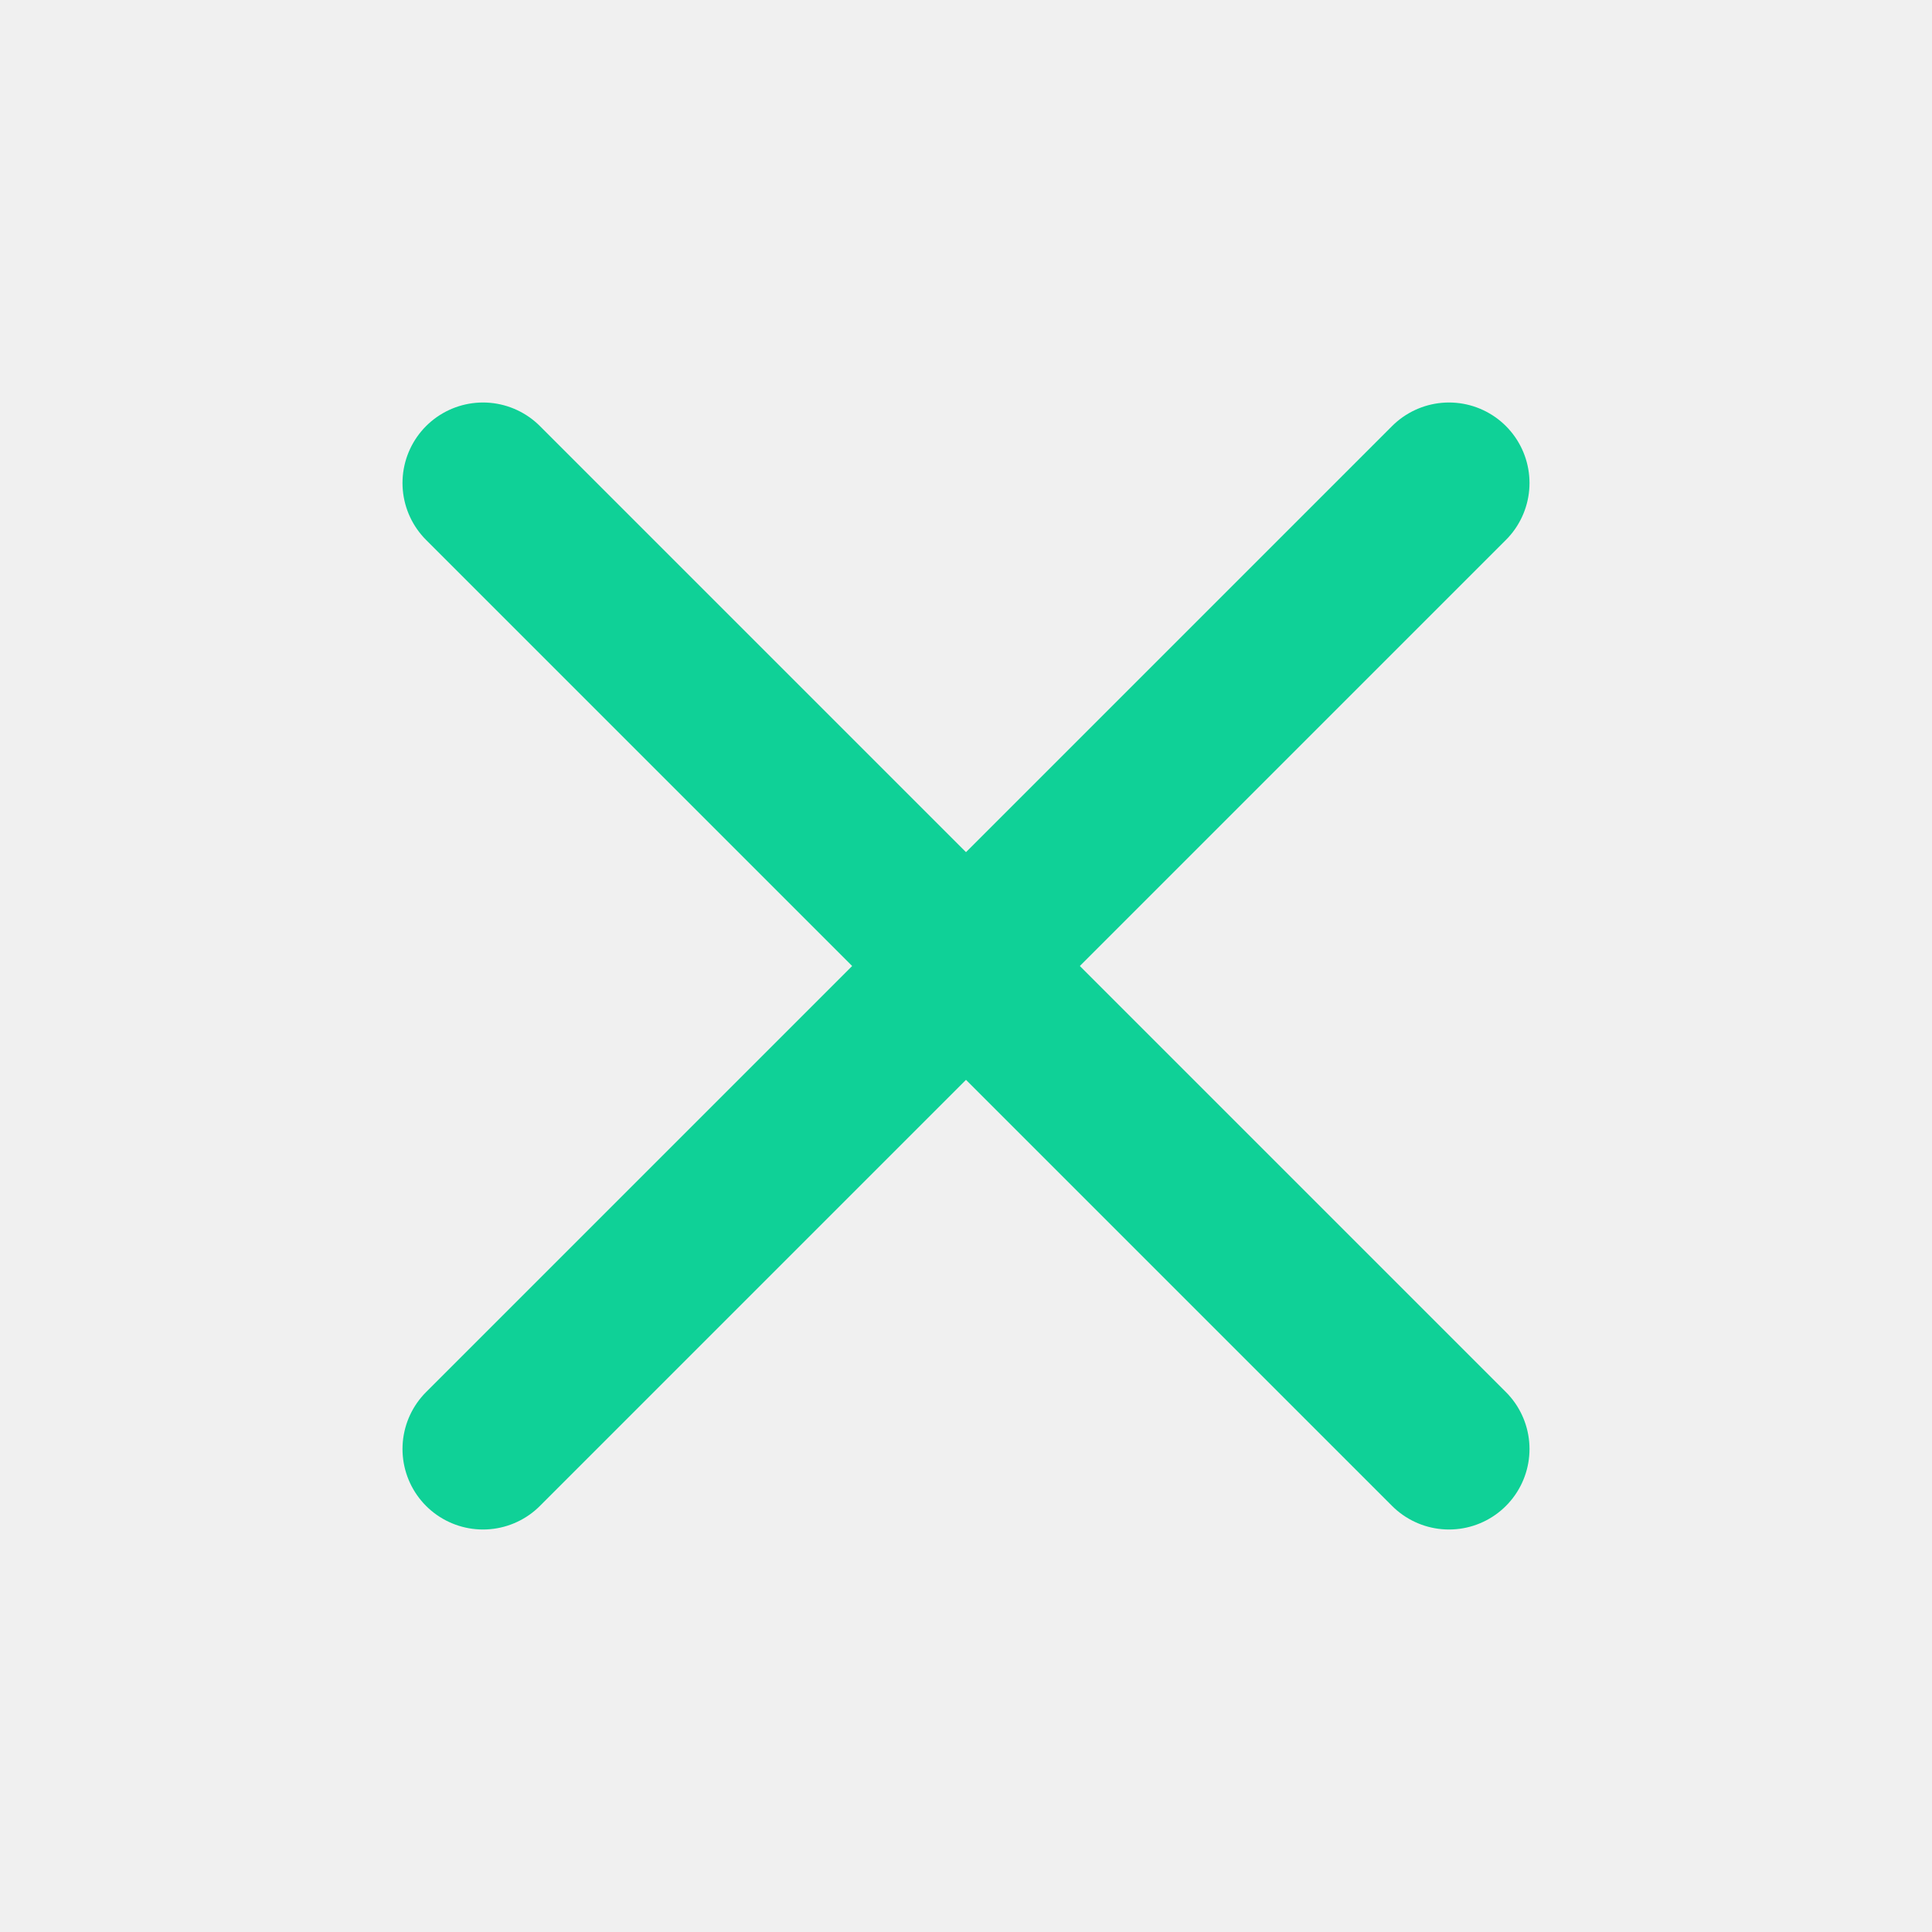
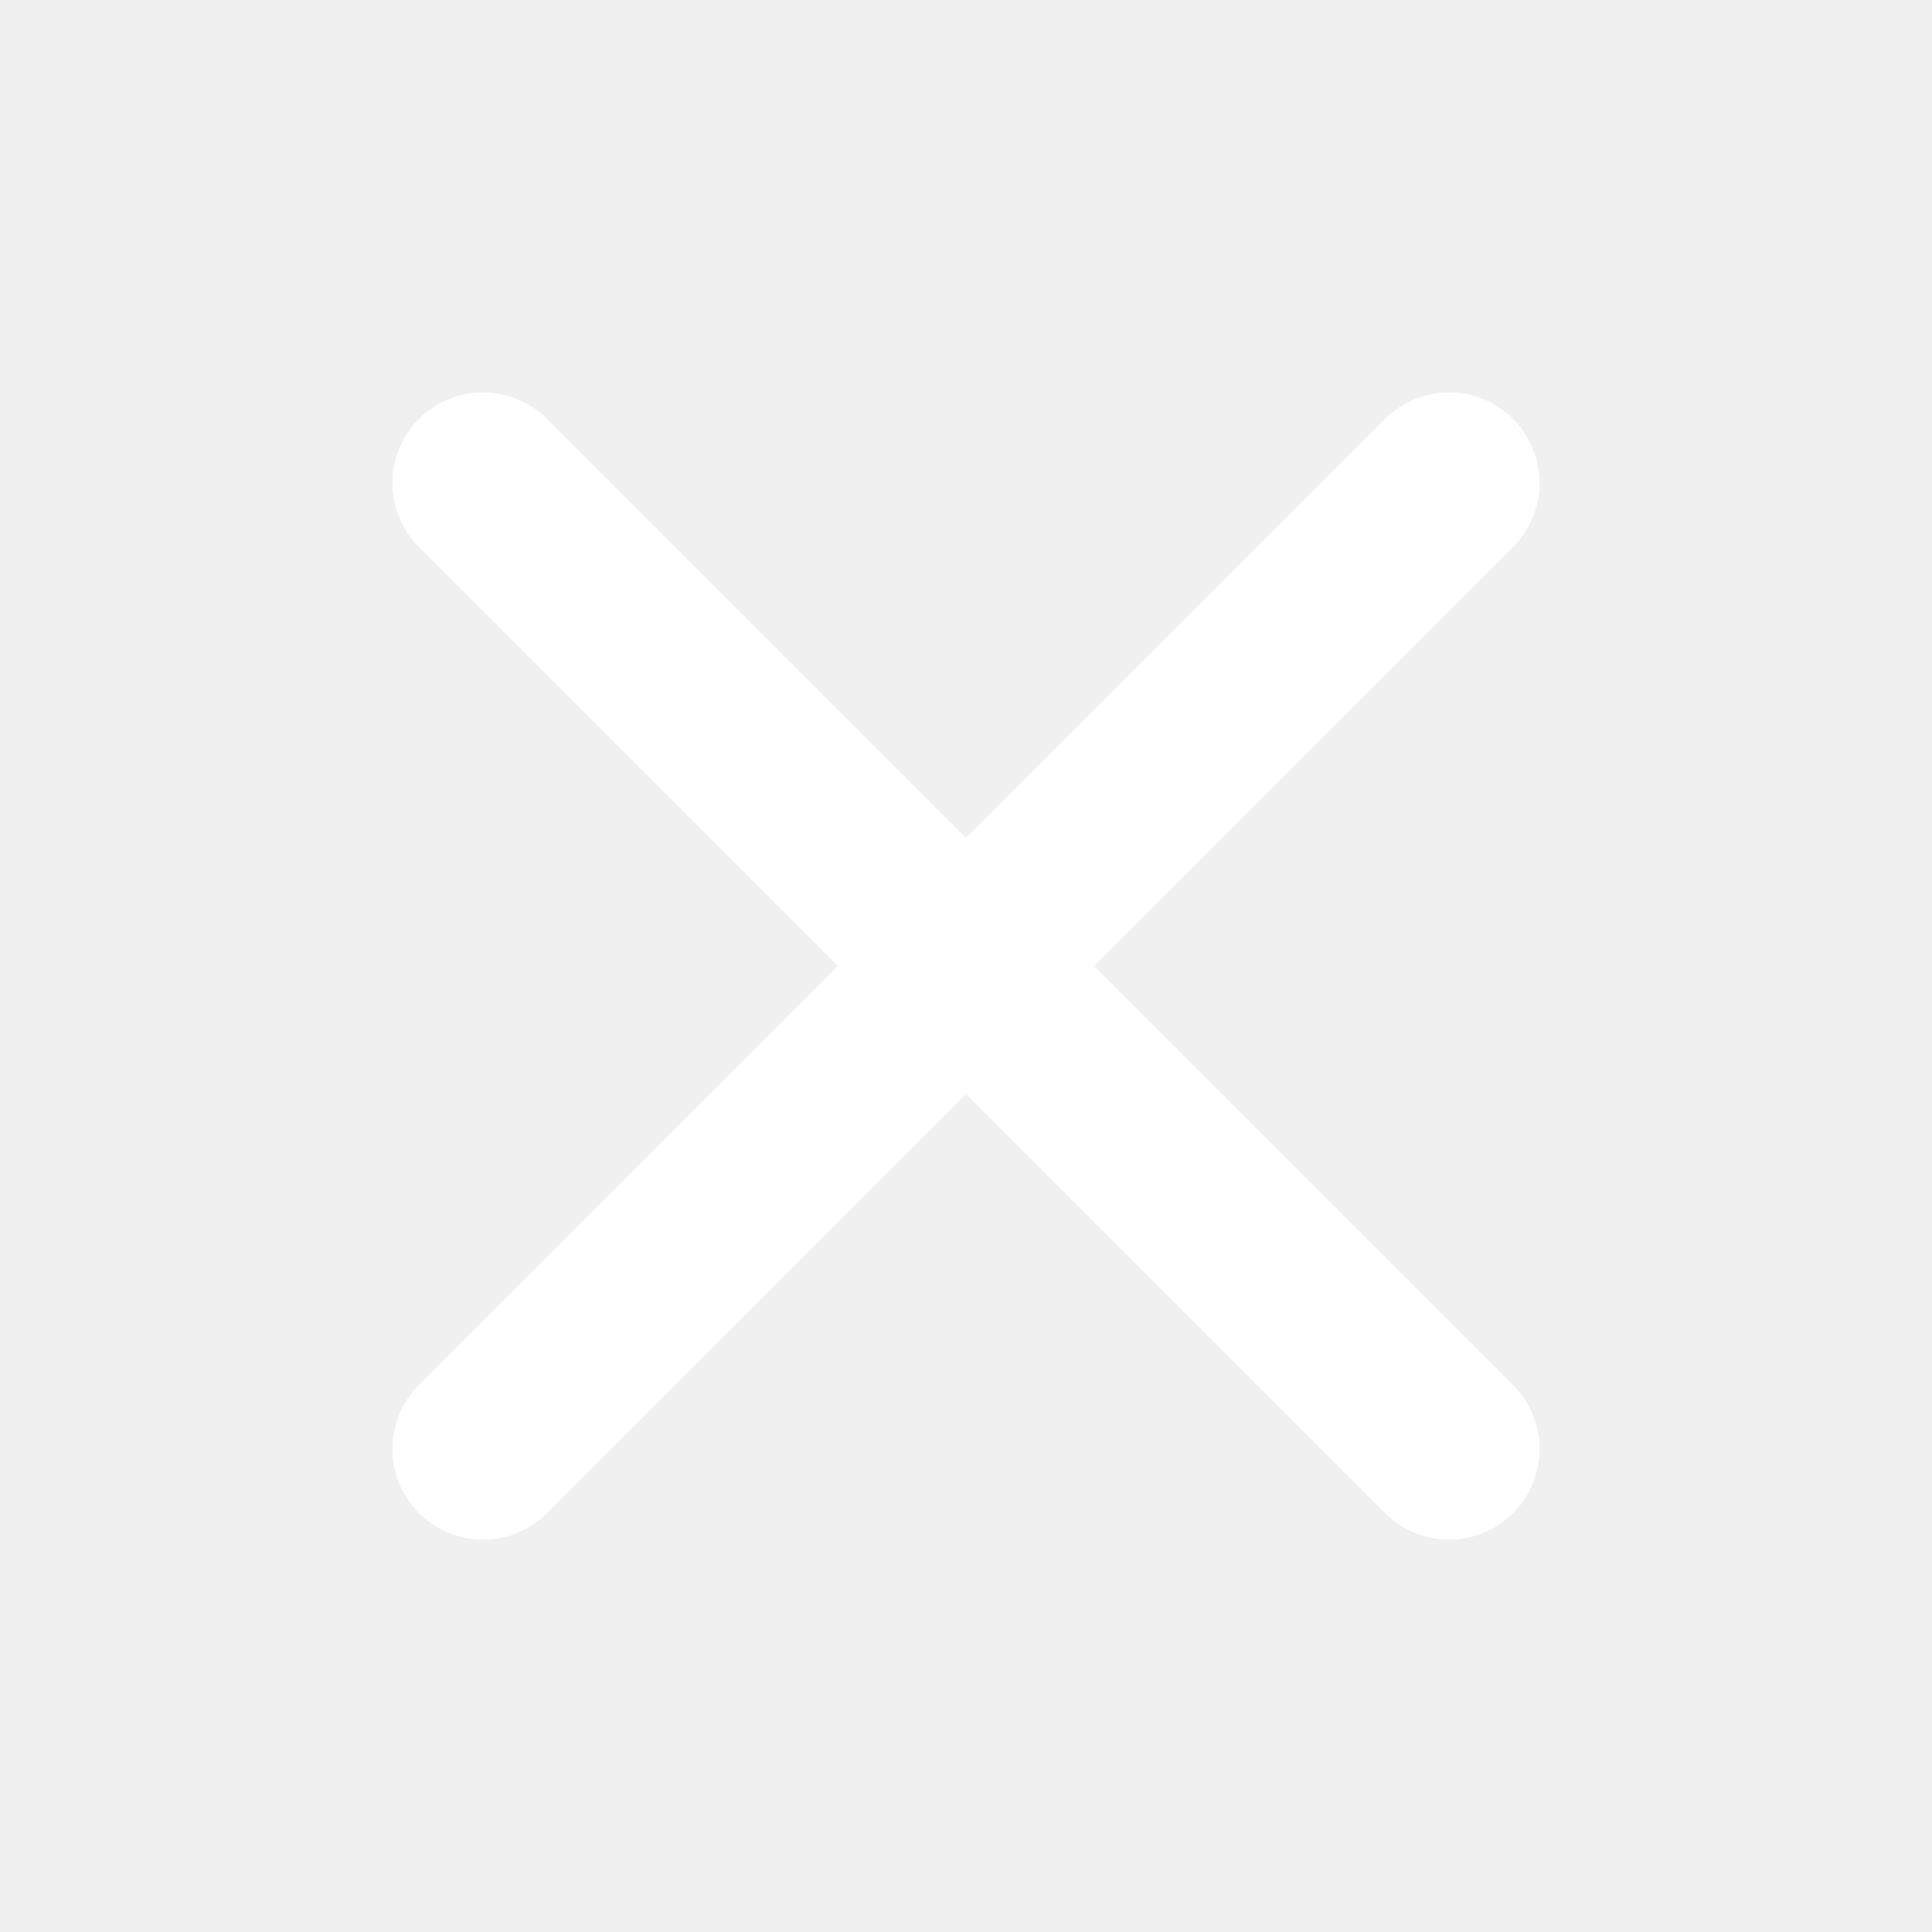
- <svg xmlns="http://www.w3.org/2000/svg" width="18" height="18" viewBox="0 0 18 18" fill="none">
-   <path d="M13.5 4.5L4.5 13.5" stroke="#0FD197" stroke-width="1.5" stroke-linecap="round" stroke-linejoin="round" />
-   <path d="M4.5 4.5L13.5 13.5" stroke="#0FD197" stroke-width="1.5" stroke-linecap="round" stroke-linejoin="round" />
+ <svg xmlns="http://www.w3.org/2000/svg" width="16" height="16" viewBox="0 0 16 16" fill="none">
+   <path d="M12 4L4 12" stroke="white" stroke-width="1.5" stroke-linecap="round" stroke-linejoin="round" />
+   <path d="M4 4L12 12" stroke="white" stroke-width="1.5" stroke-linecap="round" stroke-linejoin="round" />
</svg>
